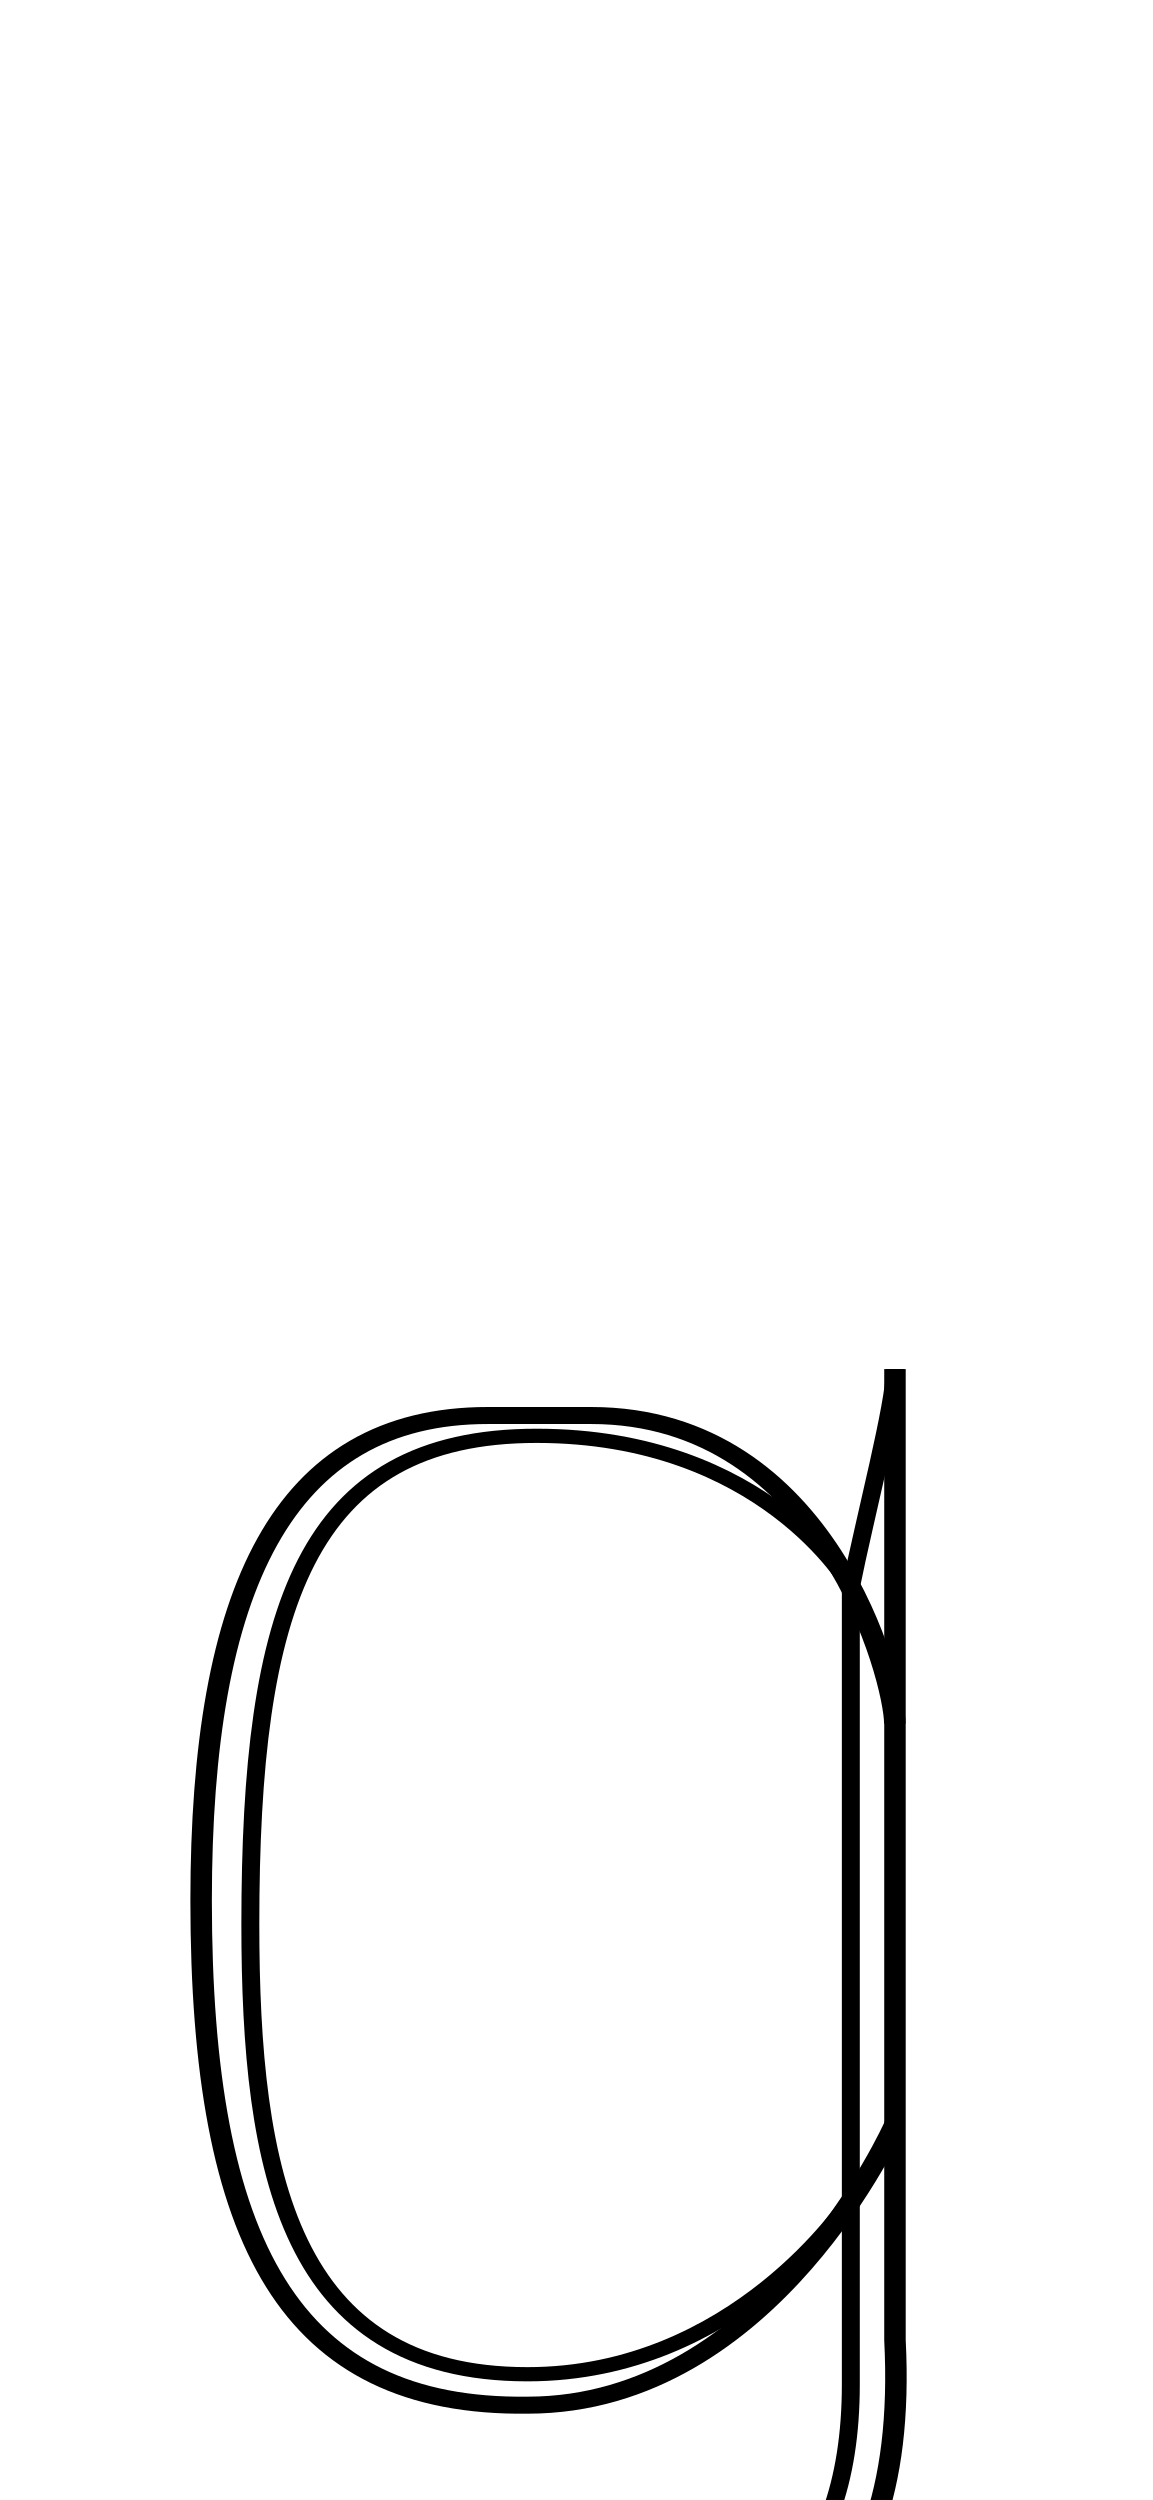
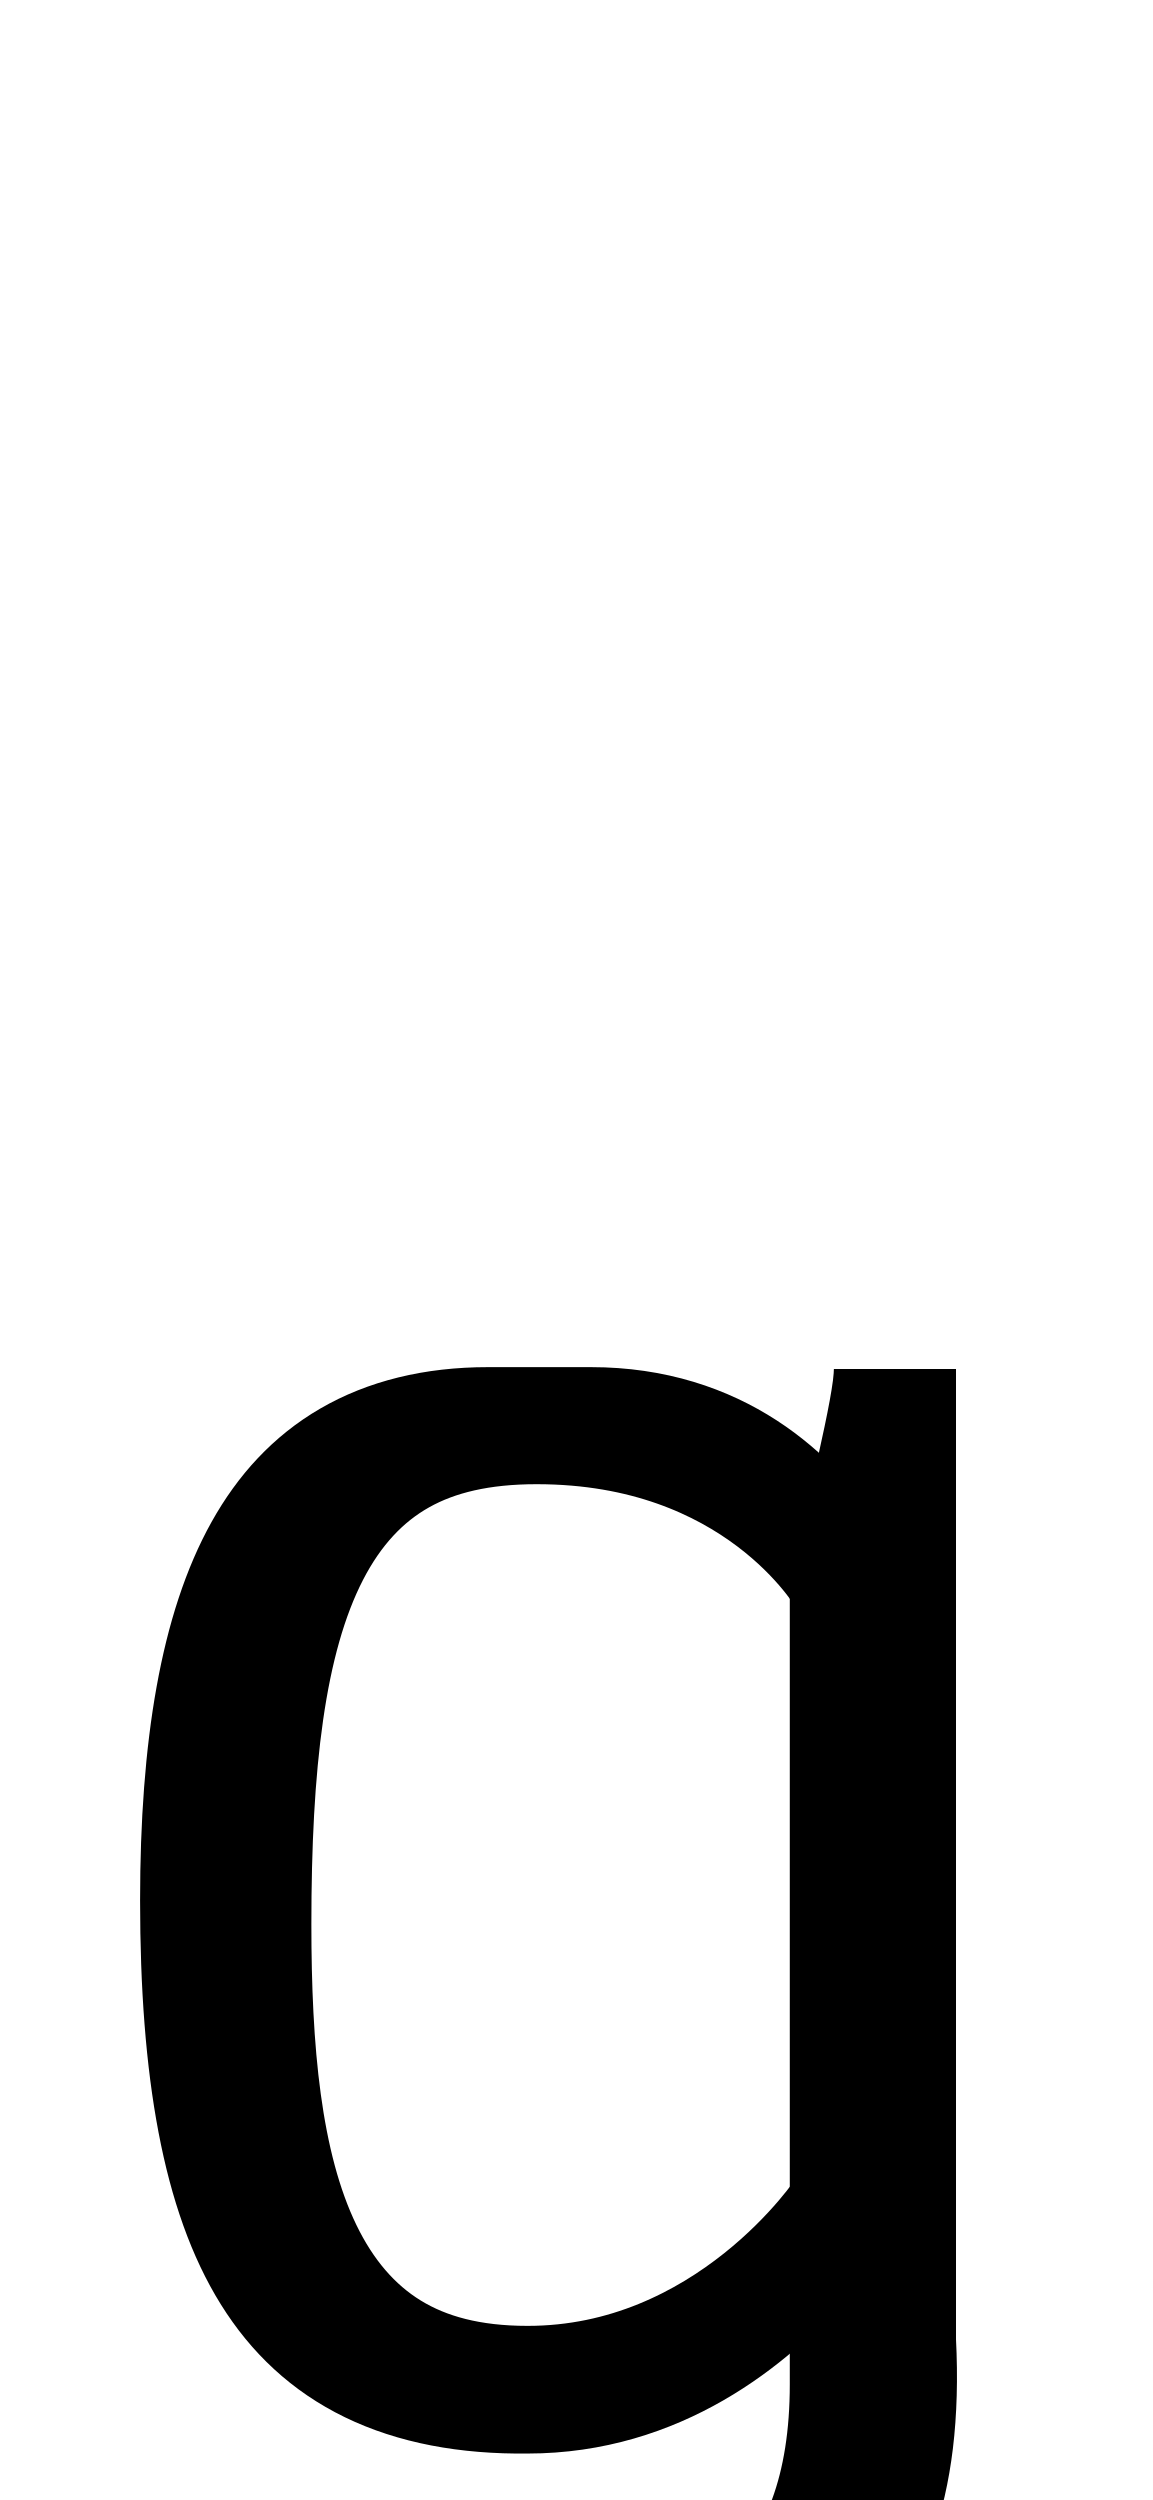
<svg xmlns="http://www.w3.org/2000/svg" version="1.1" viewBox="0 -288 944 2048" id="svg6" width="944" height="2048">
  <defs id="defs10" />
  <g id="layer3">
    <g id="g15" transform="matrix(1,0,0,0.7925364,0,361.9856)" style="stroke-width:1.123">
-       <path class="ext" style="display: inline; fill: none; fill-rule: evenodd; stroke: rgb(0, 0, 0); stroke-width: 17.6; stroke-linecap: butt; stroke-linejoin: miter; stroke-miterlimit: 4; stroke-dasharray: none; stroke-opacity: 1;" d="m 733.16,595 1e-4,1003.82 c 12.797,315.555 -131.241,382.623 -305.715,389.609 -165.929,0 -245.507,-15.954 -245.507,-15.954" id="path5829-3-3" />
-       <path class="int" style="display: inline; fill: none; fill-rule: evenodd; stroke: rgb(0, 0, 0); stroke-width: 14.7; stroke-linecap: butt; stroke-linejoin: round; stroke-miterlimit: 4; stroke-dasharray: none; stroke-opacity: 1;" d="m 733.16,595 c 0,35.322 -24.11,150.666 -36.166,225.998 v 823.509 c 0,204.225 -88.773,298.76 -259.279,298.76 -143.597,0 -246.205,-19.231 -246.205,-19.231" id="path5829-8-6-1" />
-       <path class="ext" id="path5546-0-3-2-5-5" d="m 733.177,1375.438 c 0,0 -102.058,290.517 -300.992,290.517 C 238.38,1668.988 164.762,1500.3 164.762,1144.278 164.762,823.136 231.264,643 399.635,643 h 84.599 c 193.086,0 248.795,275.387 248.795,318.44" style="display: inline; fill: none; fill-rule: evenodd; stroke: rgb(0, 0, 0); stroke-width: 17.6; stroke-linecap: butt; stroke-linejoin: miter; stroke-miterlimit: 4; stroke-dasharray: none; stroke-opacity: 1;" />
-       <path class="int" id="path5546-1-6-6-0-9-4" d="m 696.533,1454.405 c 0,0 -92.873,179.585 -264.398,179.585 -195.591,0 -227.056,-208.739 -227.056,-465.221 0,-326.052 44.446,-504.771 234.499,-504.771 186.925,0 257.492,156.072 257.492,156.072" style="display: inline; fill: none; fill-rule: evenodd; stroke: rgb(0, 0, 0); stroke-width: 14.7; stroke-linecap: butt; stroke-linejoin: miter; stroke-miterlimit: 4; stroke-dasharray: none; stroke-opacity: 1;" />
+       <path class="ext" style="display: inline; fill: none; fill-rule: evenodd; stroke: rgb(0, 0, 0); stroke-width: 100; stroke-linecap: butt; stroke-linejoin: miter; stroke-miterlimit: 4; stroke-dasharray: none; stroke-opacity: 1;" d="m 733.16,595 1e-4,1003.82 c 12.797,315.555 -131.241,382.623 -305.715,389.609 -165.929,0 -245.507,-15.954 -245.507,-15.954" id="path5829-3-3" />
+       <path class="int" style="display: inline; fill: none; fill-rule: evenodd; stroke: rgb(0, 0, 0); stroke-width: 100; stroke-linecap: butt; stroke-linejoin: round; stroke-miterlimit: 4; stroke-dasharray: none; stroke-opacity: 1;" d="m 733.16,595 c 0,35.322 -24.11,150.666 -36.166,225.998 v 823.509 c 0,204.225 -88.773,298.76 -259.279,298.76 -143.597,0 -246.205,-19.231 -246.205,-19.231" id="path5829-8-6-1" />
+       <path class="ext" id="path5546-0-3-2-5-5" d="m 733.177,1375.438 c 0,0 -102.058,290.517 -300.992,290.517 C 238.38,1668.988 164.762,1500.3 164.762,1144.278 164.762,823.136 231.264,643 399.635,643 h 84.599 c 193.086,0 248.795,275.387 248.795,318.44" style="display: inline; fill: none; fill-rule: evenodd; stroke: rgb(0, 0, 0); stroke-width: 100; stroke-linecap: butt; stroke-linejoin: miter; stroke-miterlimit: 4; stroke-dasharray: none; stroke-opacity: 1;" />
+       <path class="int" id="path5546-1-6-6-0-9-4" d="m 696.533,1454.405 c 0,0 -92.873,179.585 -264.398,179.585 -195.591,0 -227.056,-208.739 -227.056,-465.221 0,-326.052 44.446,-504.771 234.499,-504.771 186.925,0 257.492,156.072 257.492,156.072" style="display: inline; fill: none; fill-rule: evenodd; stroke: rgb(0, 0, 0); stroke-width: 100; stroke-linecap: butt; stroke-linejoin: miter; stroke-miterlimit: 4; stroke-dasharray: none; stroke-opacity: 1;" />
    </g>
  </g>
</svg>
